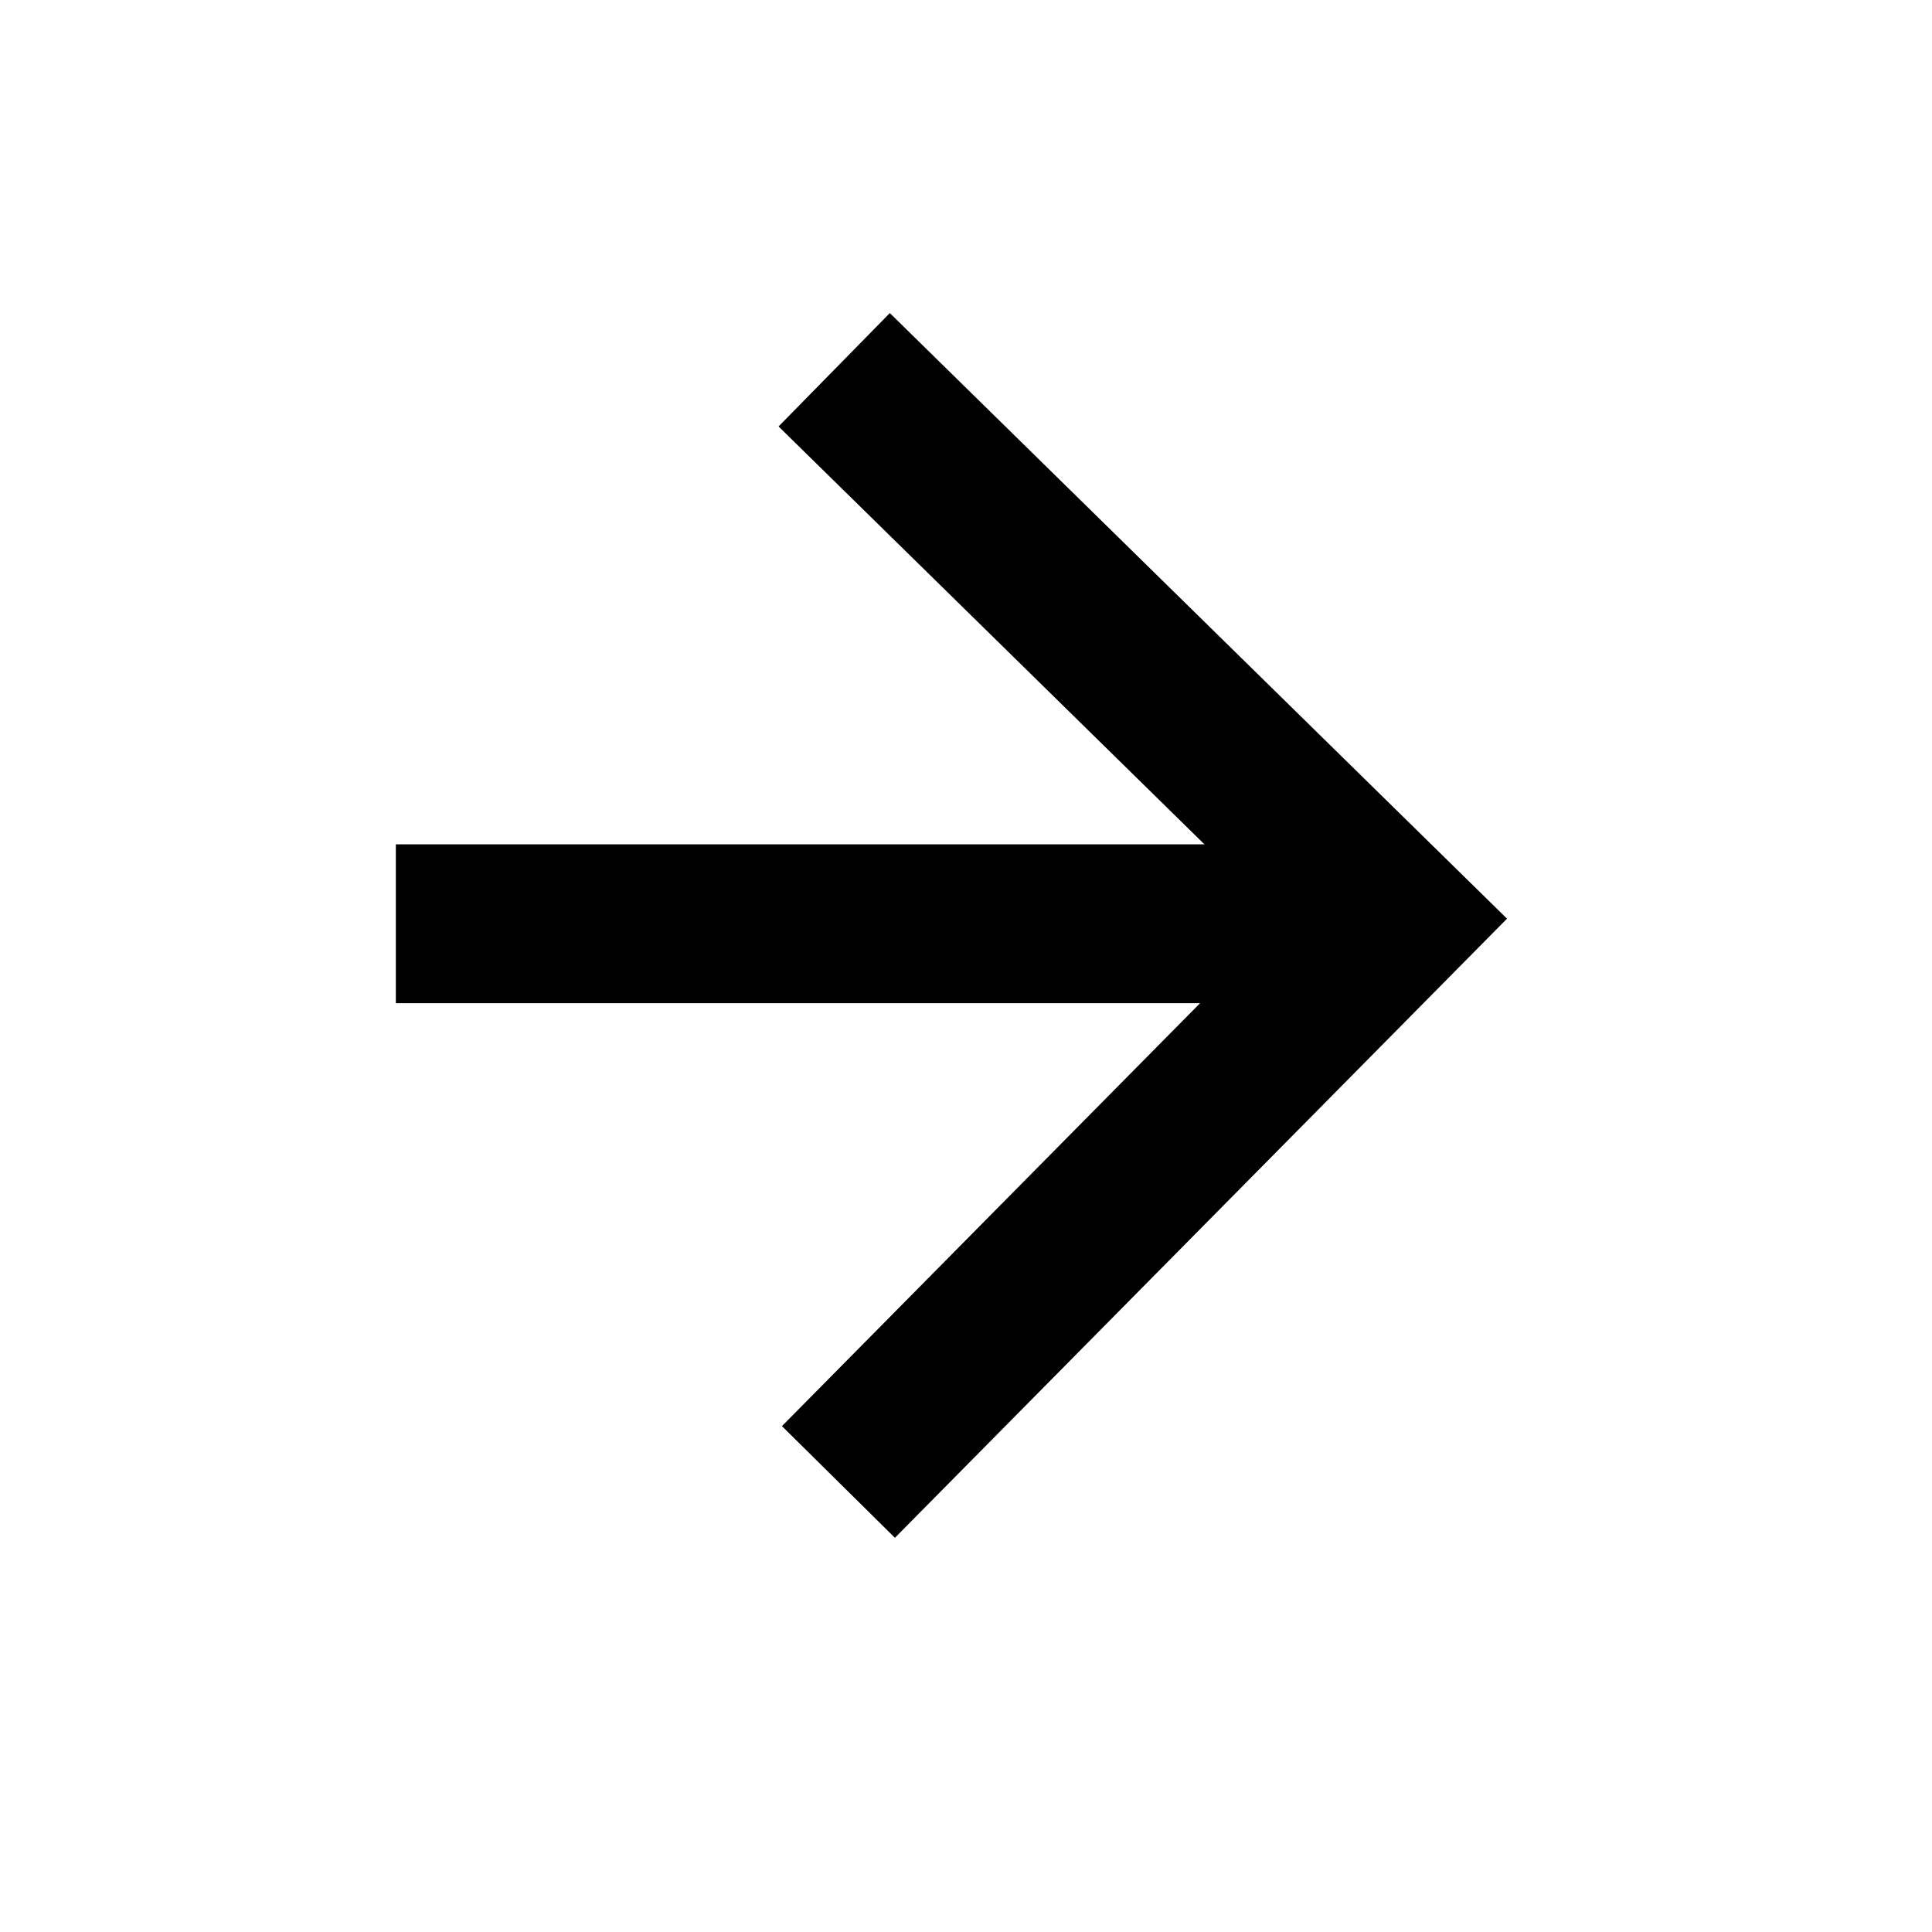
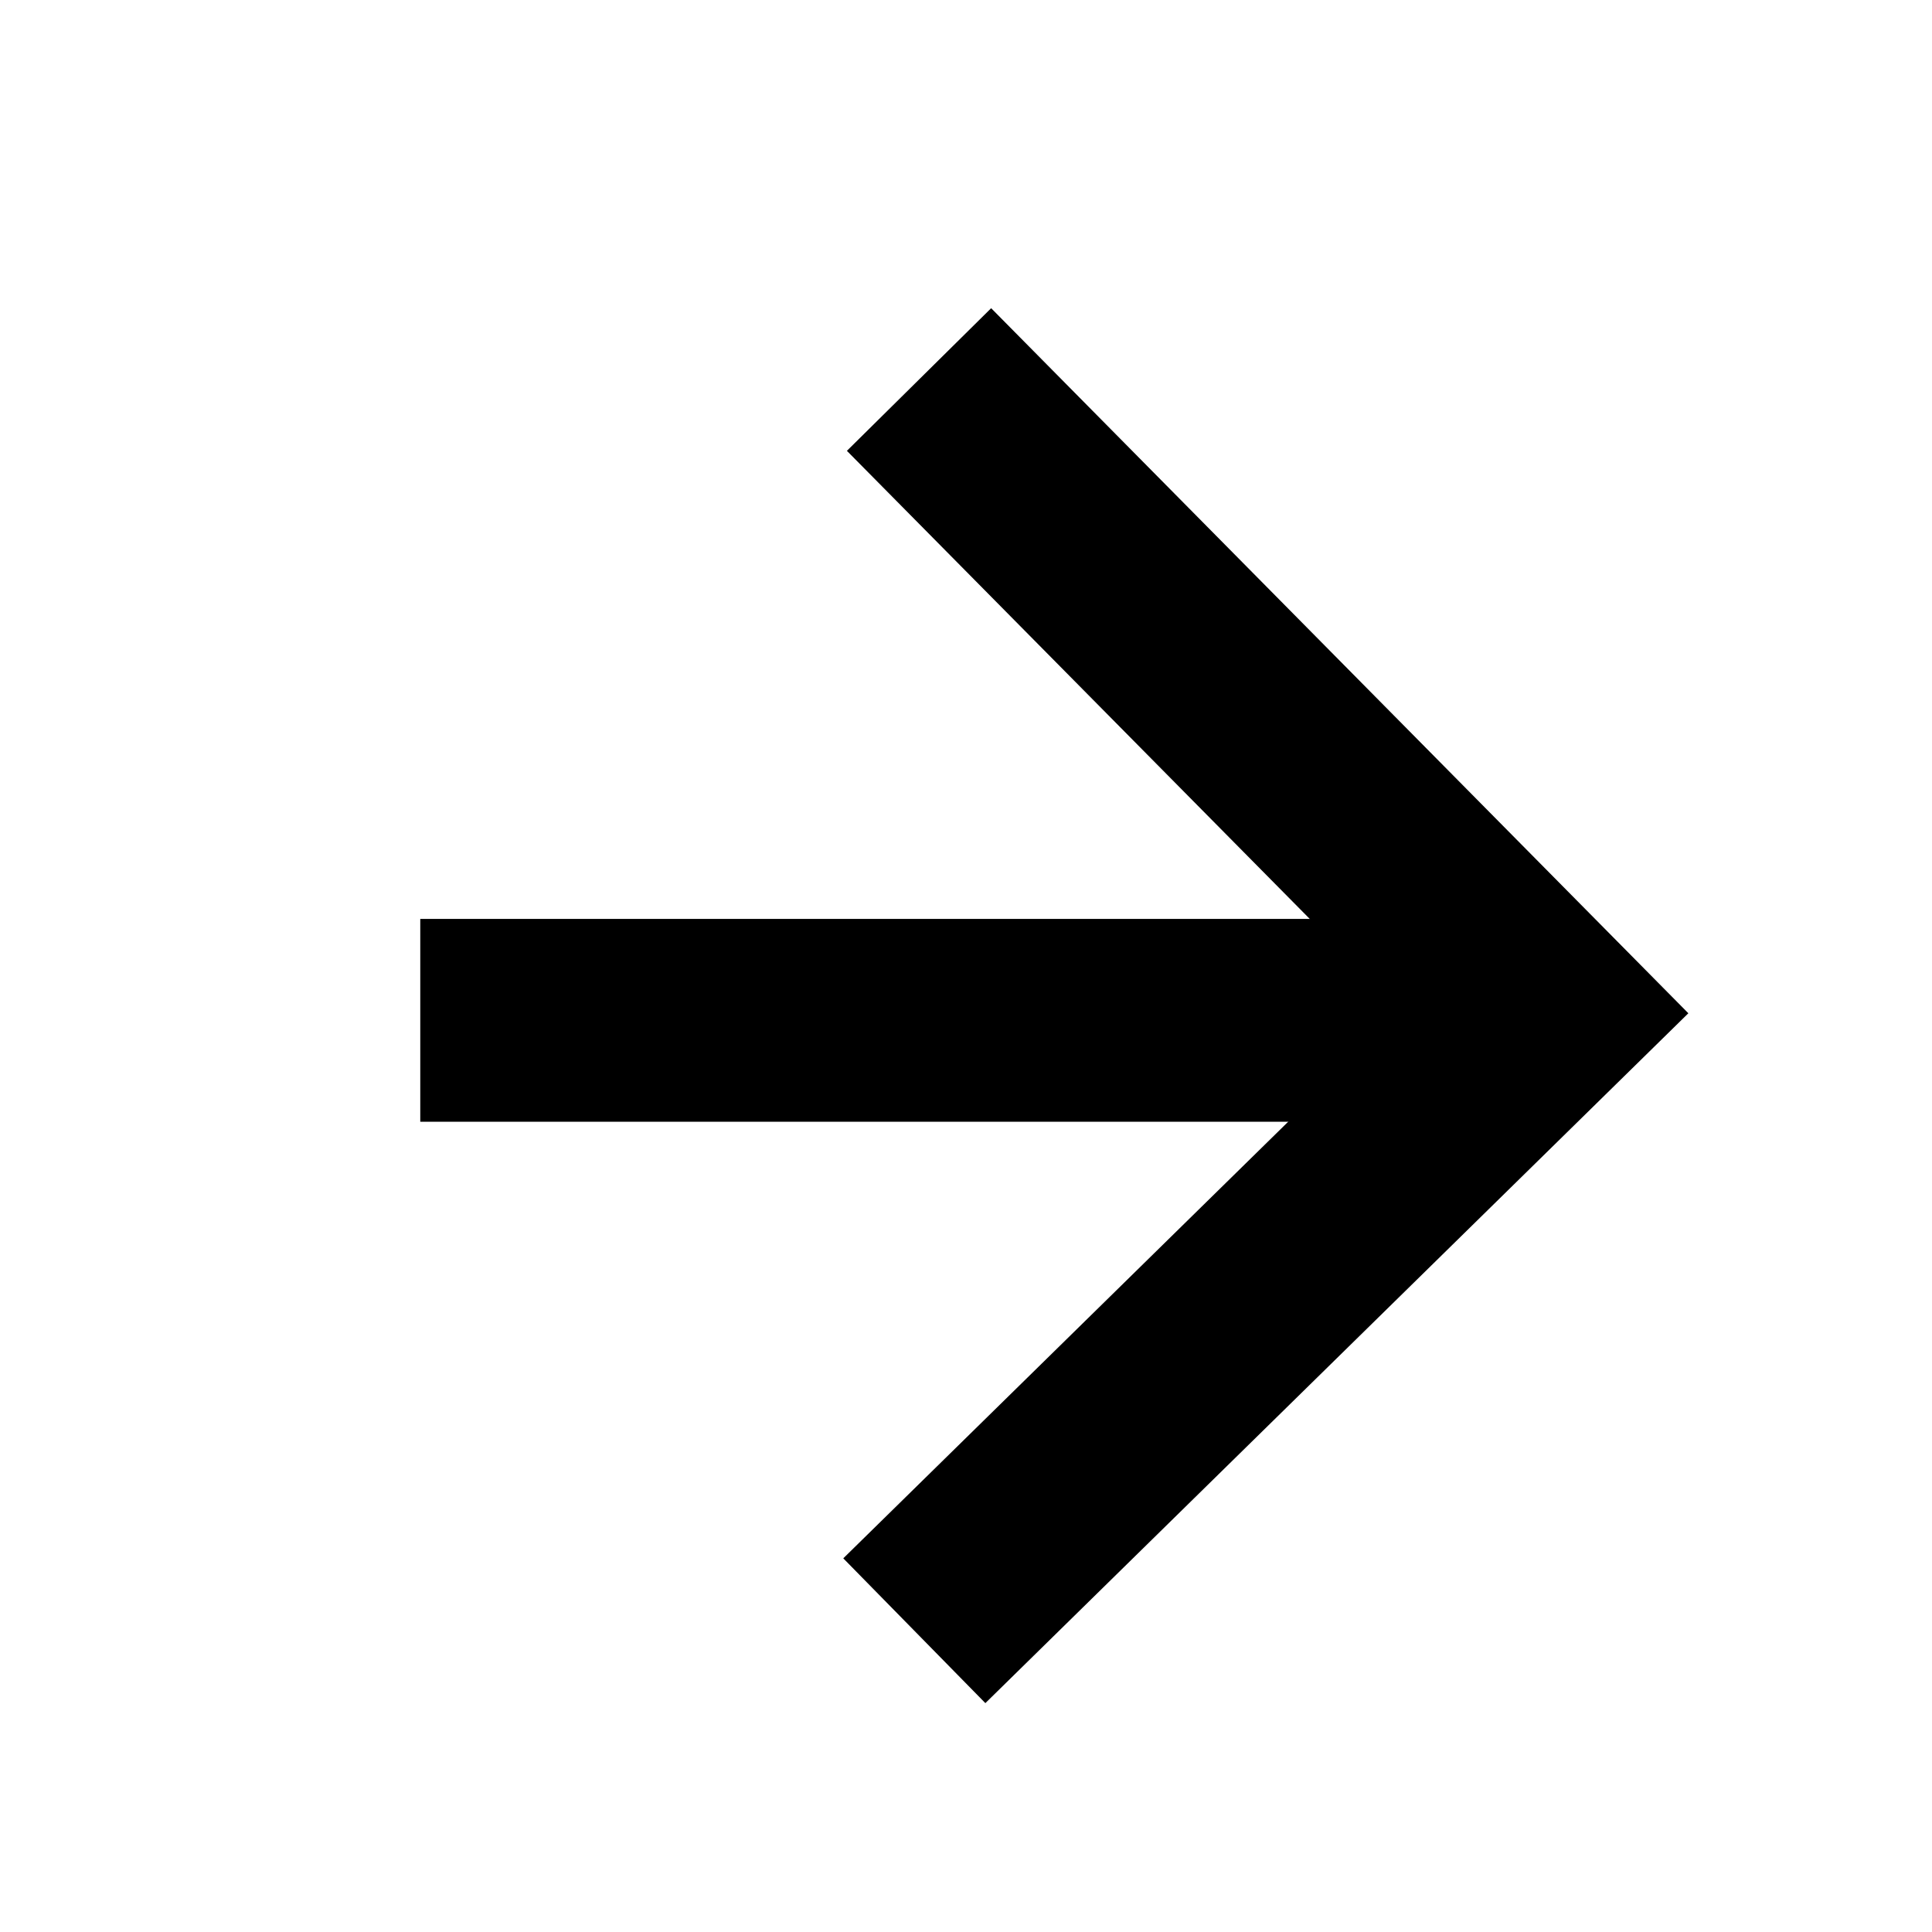
- <svg xmlns="http://www.w3.org/2000/svg" width="36" height="36" viewBox="0 0 36 36" fill="none">
-   <path d="M15.544 6.89L25.984 17.134L15.623 27.614" stroke="black" stroke-width="2.96" />
-   <path d="M7.376 17.213H24.415" stroke="black" stroke-width="2.96" />
+ <svg xmlns="http://www.w3.org/2000/svg" width="32" height="32" viewBox="0 0 32 32" fill="none">
+   <g transform="rotate(180) translate(-31 -31.9)">
+     <path d="M15.856 4.89L5.416 15.135L15.778 25.614" stroke="currentColor" stroke-width="3.36" />
+     <path d="M24.039 15H7" stroke="currentColor" stroke-width="3.36" />
+   </g>
</svg>
